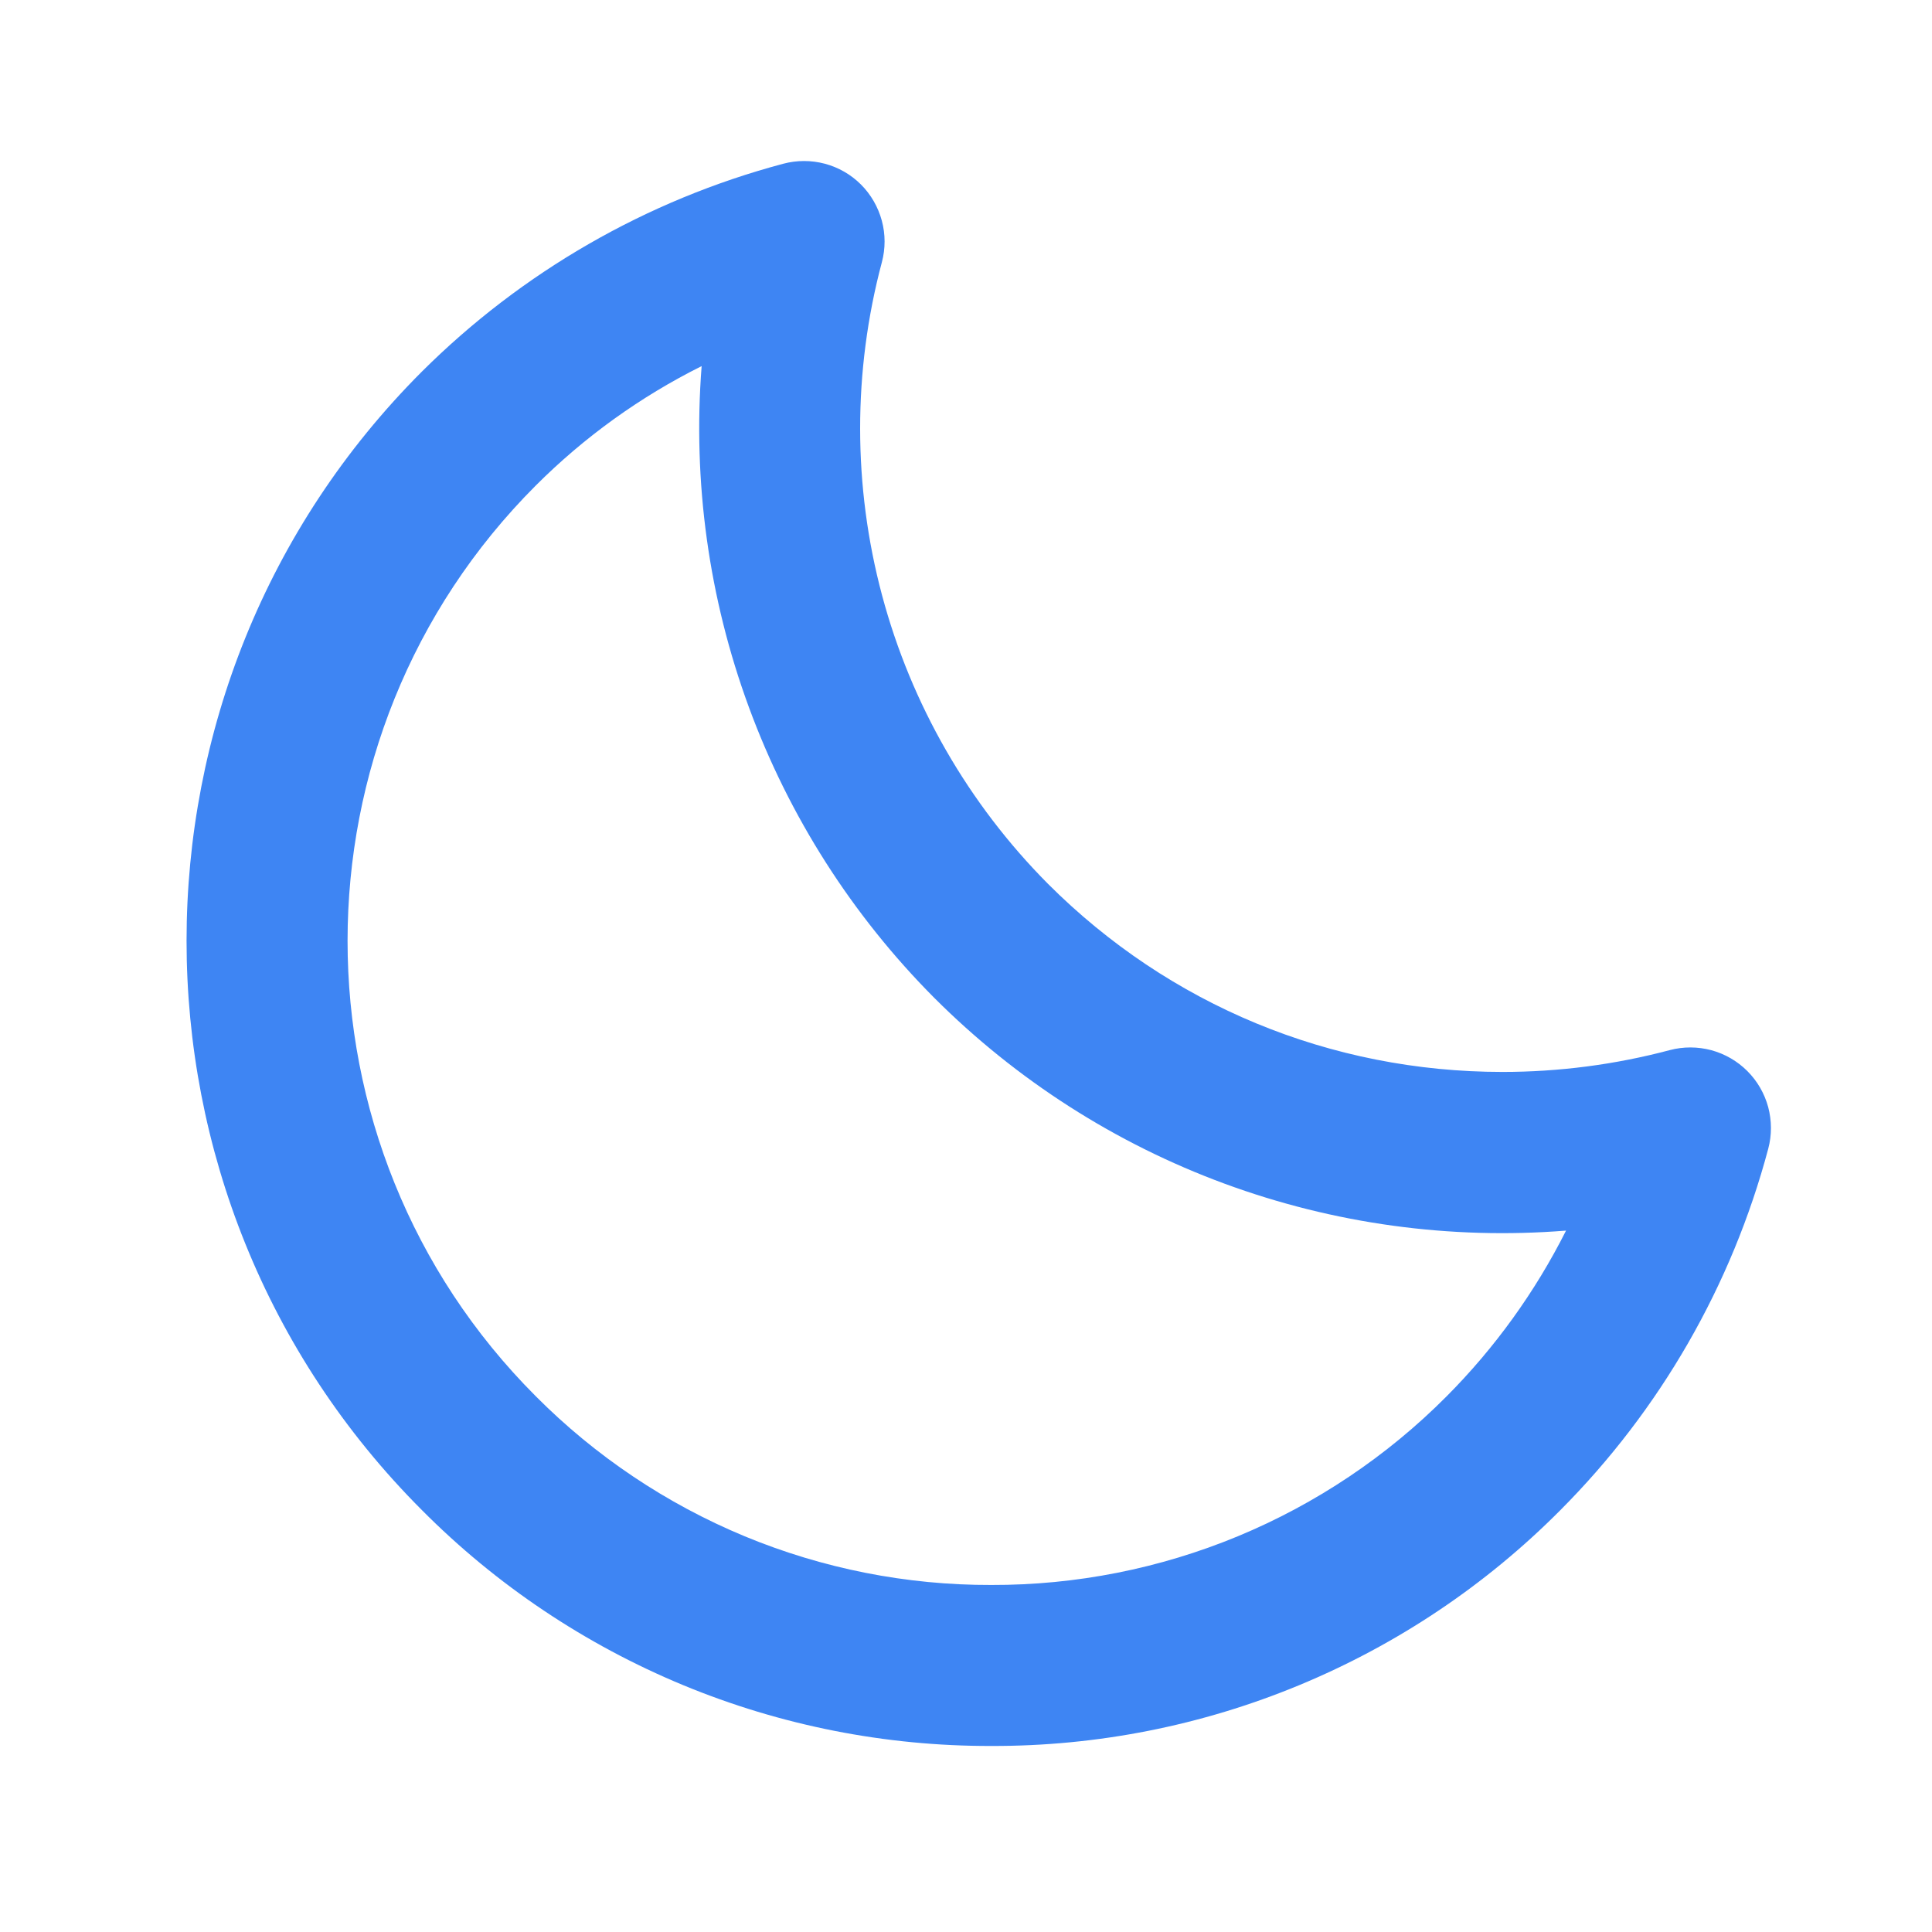
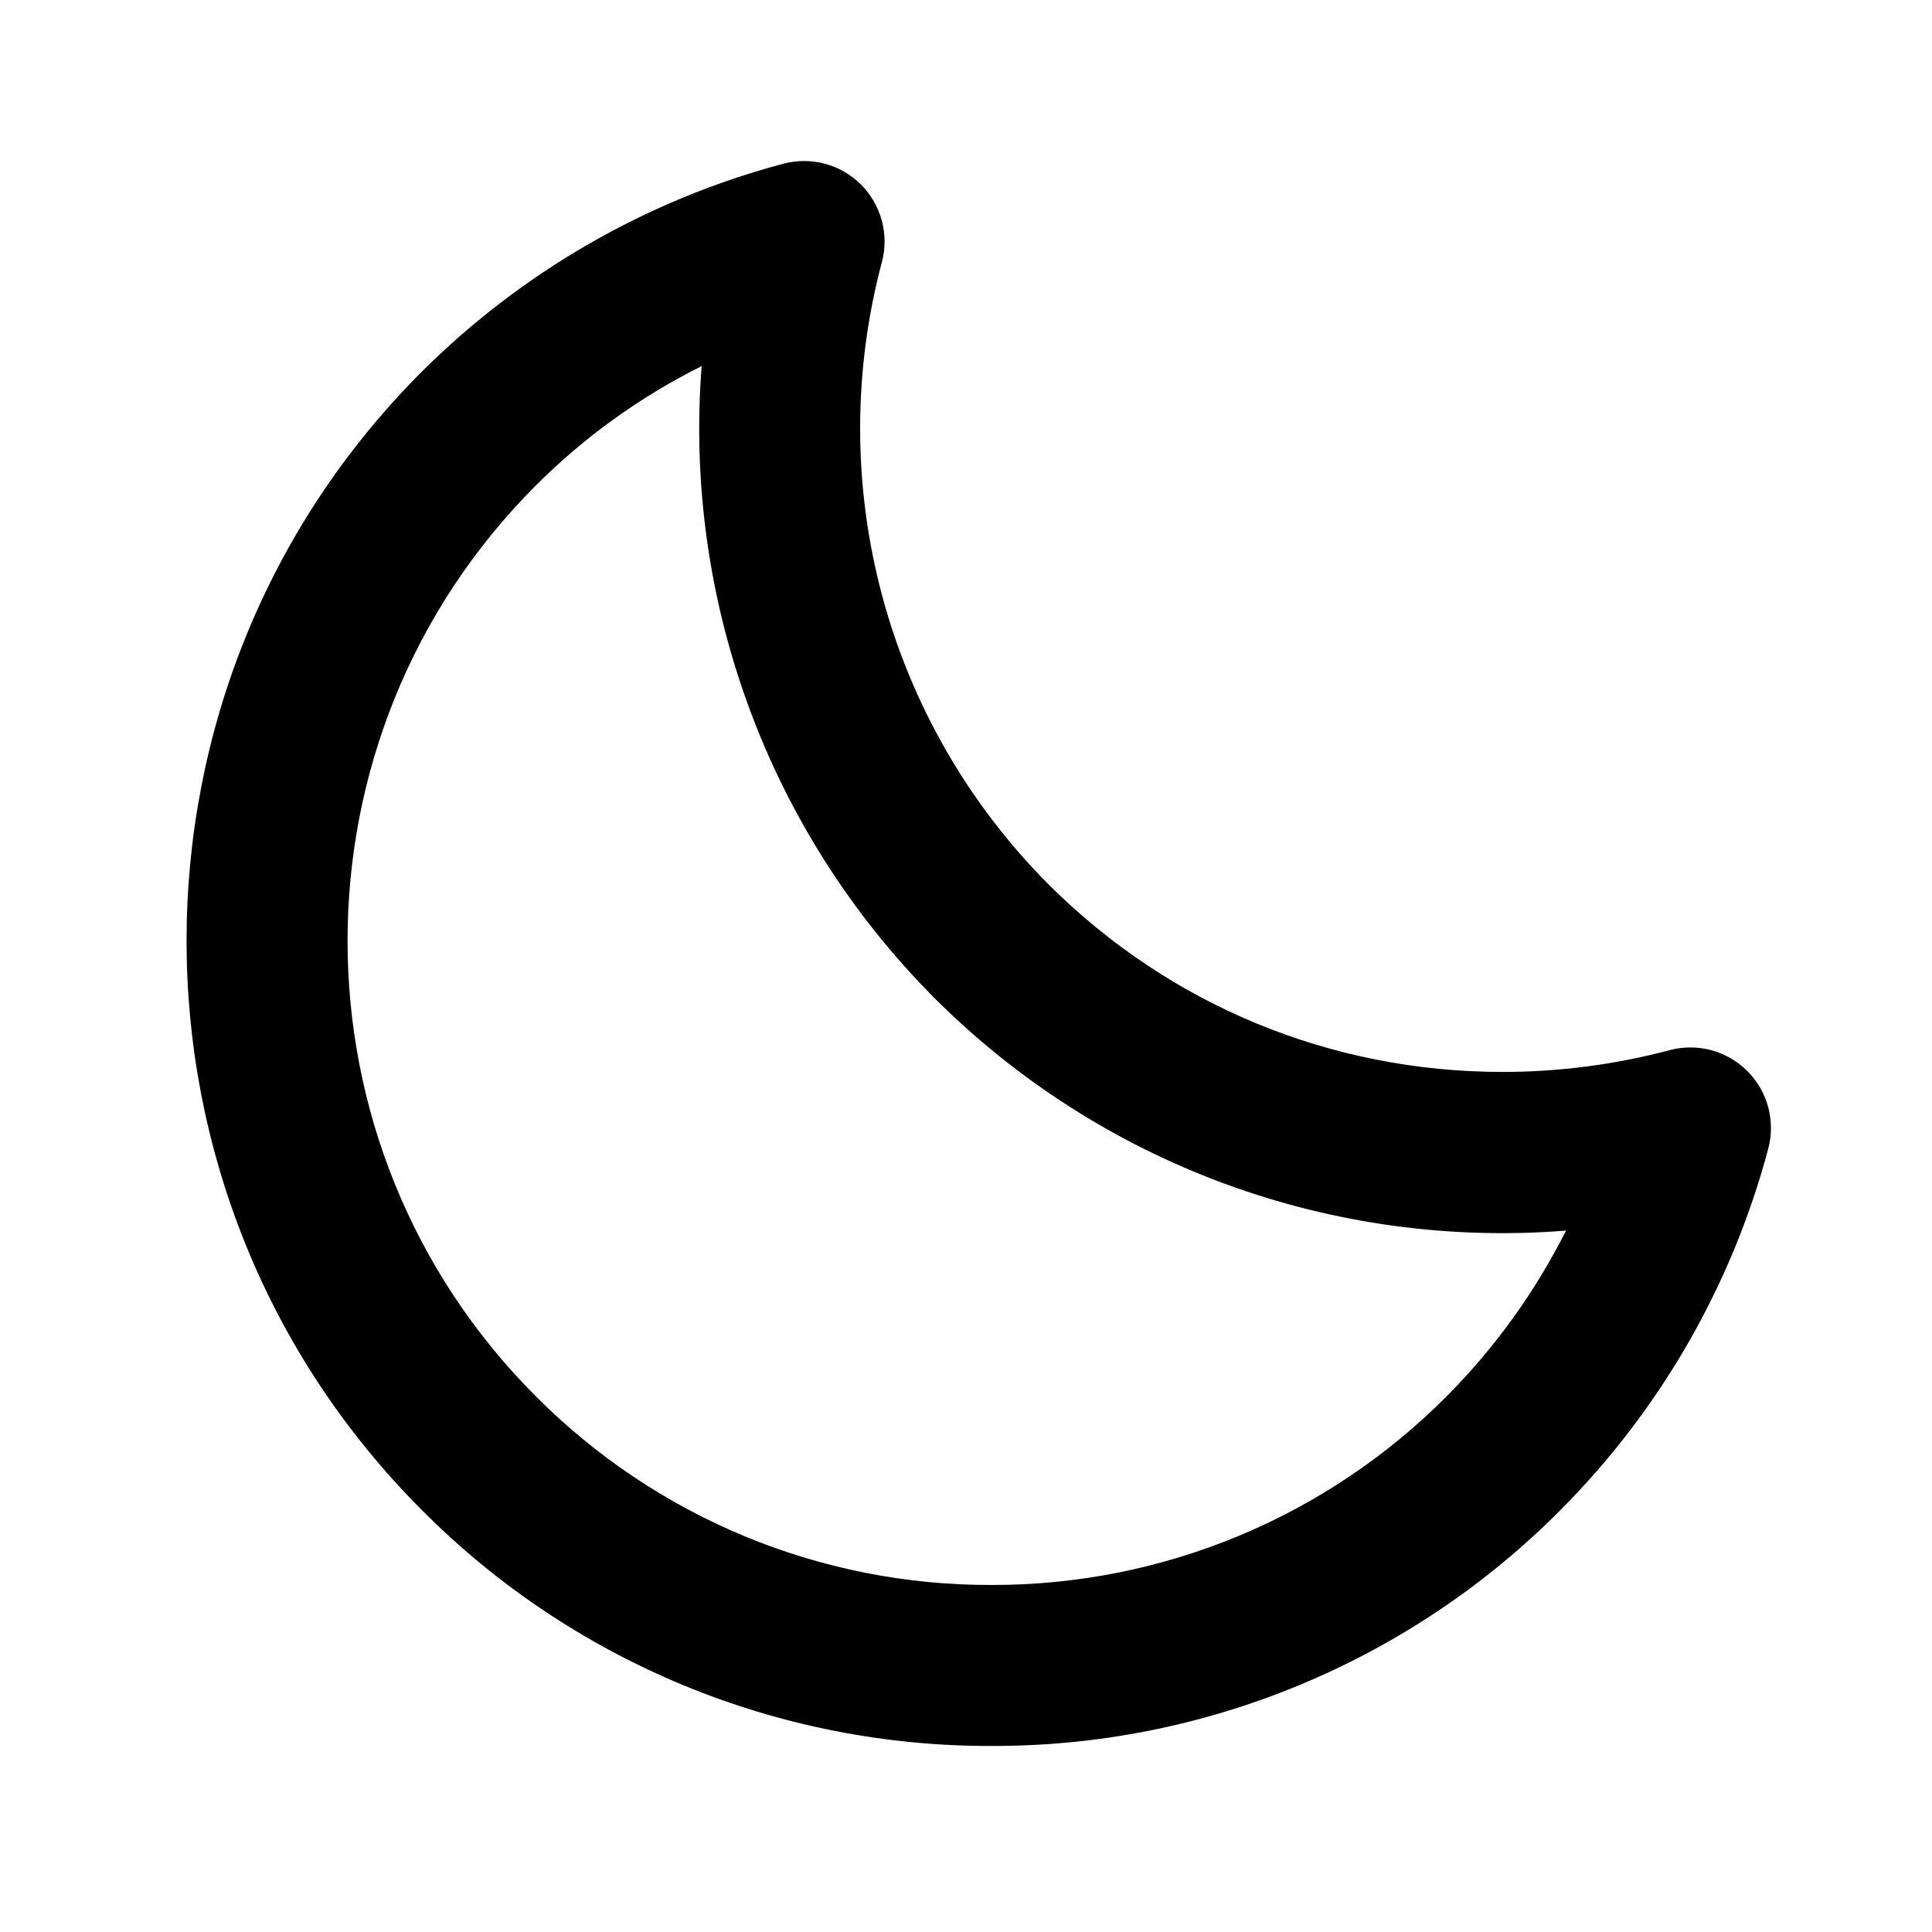
- <svg xmlns="http://www.w3.org/2000/svg" width="24" height="24" viewBox="0 0 24 24" fill="none">
-   <path d="M20.742 13.045C20.064 13.225 19.366 13.316 18.665 13.316C16.53 13.316 14.525 12.486 13.019 10.98C12.03 9.985 11.319 8.749 10.957 7.394C10.595 6.039 10.594 4.612 10.955 3.257C11 3.088 11 2.909 10.954 2.74C10.908 2.571 10.819 2.416 10.695 2.292C10.571 2.168 10.416 2.079 10.247 2.034C10.078 1.989 9.899 1.989 9.73 2.034C8.033 2.486 6.485 3.377 5.241 4.616C1.343 8.514 1.343 14.859 5.241 18.759C6.167 19.691 7.27 20.429 8.483 20.932C9.697 21.435 10.999 21.692 12.313 21.689C13.627 21.693 14.928 21.436 16.141 20.933C17.355 20.43 18.457 19.692 19.383 18.76C20.623 17.516 21.514 15.967 21.966 14.269C22.011 14.1 22.01 13.921 21.965 13.752C21.919 13.583 21.83 13.429 21.706 13.305C21.582 13.181 21.428 13.092 21.259 13.046C21.09 13.001 20.911 13 20.742 13.045ZM17.97 17.346C17.229 18.091 16.347 18.682 15.377 19.084C14.406 19.486 13.365 19.692 12.314 19.689C11.263 19.692 10.221 19.486 9.25 19.084C8.279 18.681 7.397 18.09 6.656 17.345C3.538 14.226 3.538 9.15 6.656 6.031C7.258 5.429 7.954 4.928 8.716 4.548C8.604 5.987 8.805 7.433 9.304 8.788C9.802 10.142 10.588 11.373 11.606 12.396C12.627 13.417 13.857 14.205 15.212 14.704C16.567 15.203 18.014 15.402 19.454 15.287C19.071 16.048 18.57 16.743 17.97 17.346Z" fill="#3E85F3" />
+ <svg xmlns="http://www.w3.org/2000/svg" width="24" height="24" viewBox="0 0 24 24" fill="current">
+   <path d="M20.742 13.045C20.064 13.225 19.366 13.316 18.665 13.316C16.53 13.316 14.525 12.486 13.019 10.98C12.03 9.985 11.319 8.749 10.957 7.394C10.595 6.039 10.594 4.612 10.955 3.257C11 3.088 11 2.909 10.954 2.74C10.908 2.571 10.819 2.416 10.695 2.292C10.571 2.168 10.416 2.079 10.247 2.034C10.078 1.989 9.899 1.989 9.73 2.034C8.033 2.486 6.485 3.377 5.241 4.616C1.343 8.514 1.343 14.859 5.241 18.759C6.167 19.691 7.27 20.429 8.483 20.932C9.697 21.435 10.999 21.692 12.313 21.689C13.627 21.693 14.928 21.436 16.141 20.933C17.355 20.43 18.457 19.692 19.383 18.76C20.623 17.516 21.514 15.967 21.966 14.269C22.011 14.1 22.01 13.921 21.965 13.752C21.919 13.583 21.83 13.429 21.706 13.305C21.582 13.181 21.428 13.092 21.259 13.046C21.09 13.001 20.911 13 20.742 13.045ZM17.97 17.346C17.229 18.091 16.347 18.682 15.377 19.084C14.406 19.486 13.365 19.692 12.314 19.689C11.263 19.692 10.221 19.486 9.25 19.084C8.279 18.681 7.397 18.09 6.656 17.345C3.538 14.226 3.538 9.15 6.656 6.031C7.258 5.429 7.954 4.928 8.716 4.548C8.604 5.987 8.805 7.433 9.304 8.788C9.802 10.142 10.588 11.373 11.606 12.396C12.627 13.417 13.857 14.205 15.212 14.704C16.567 15.203 18.014 15.402 19.454 15.287C19.071 16.048 18.57 16.743 17.97 17.346Z" fill="current" />
</svg>
